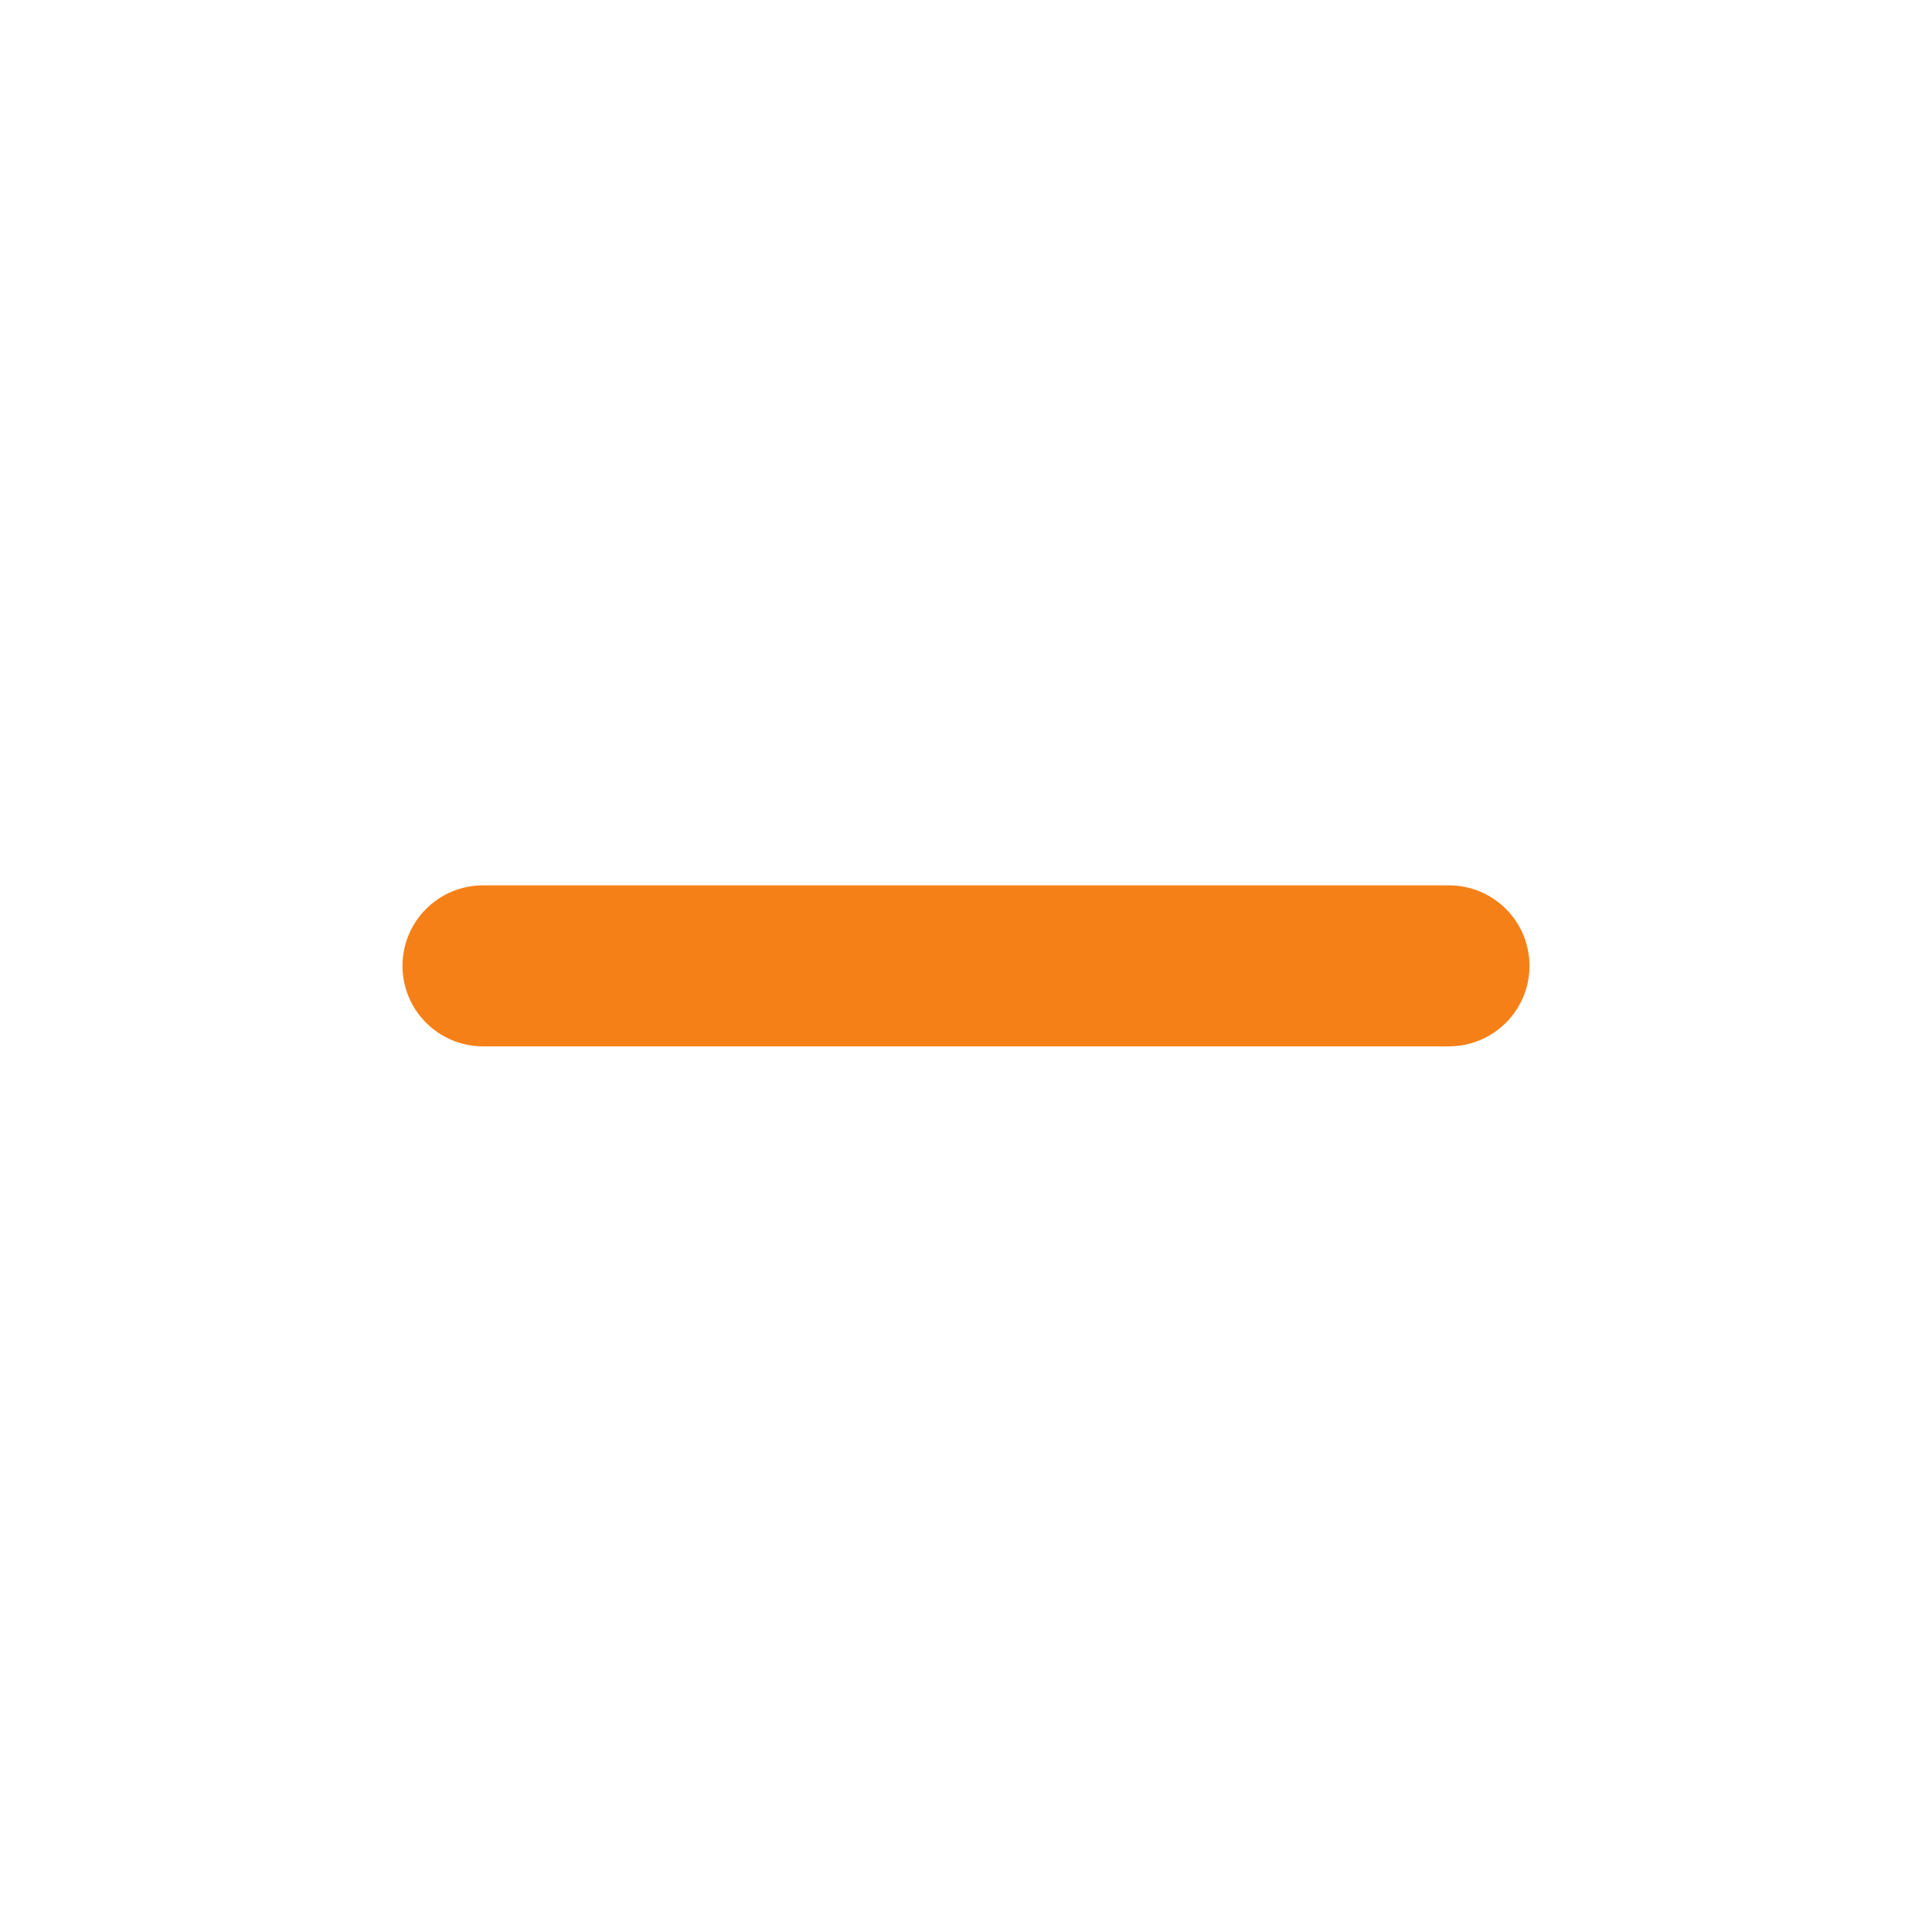
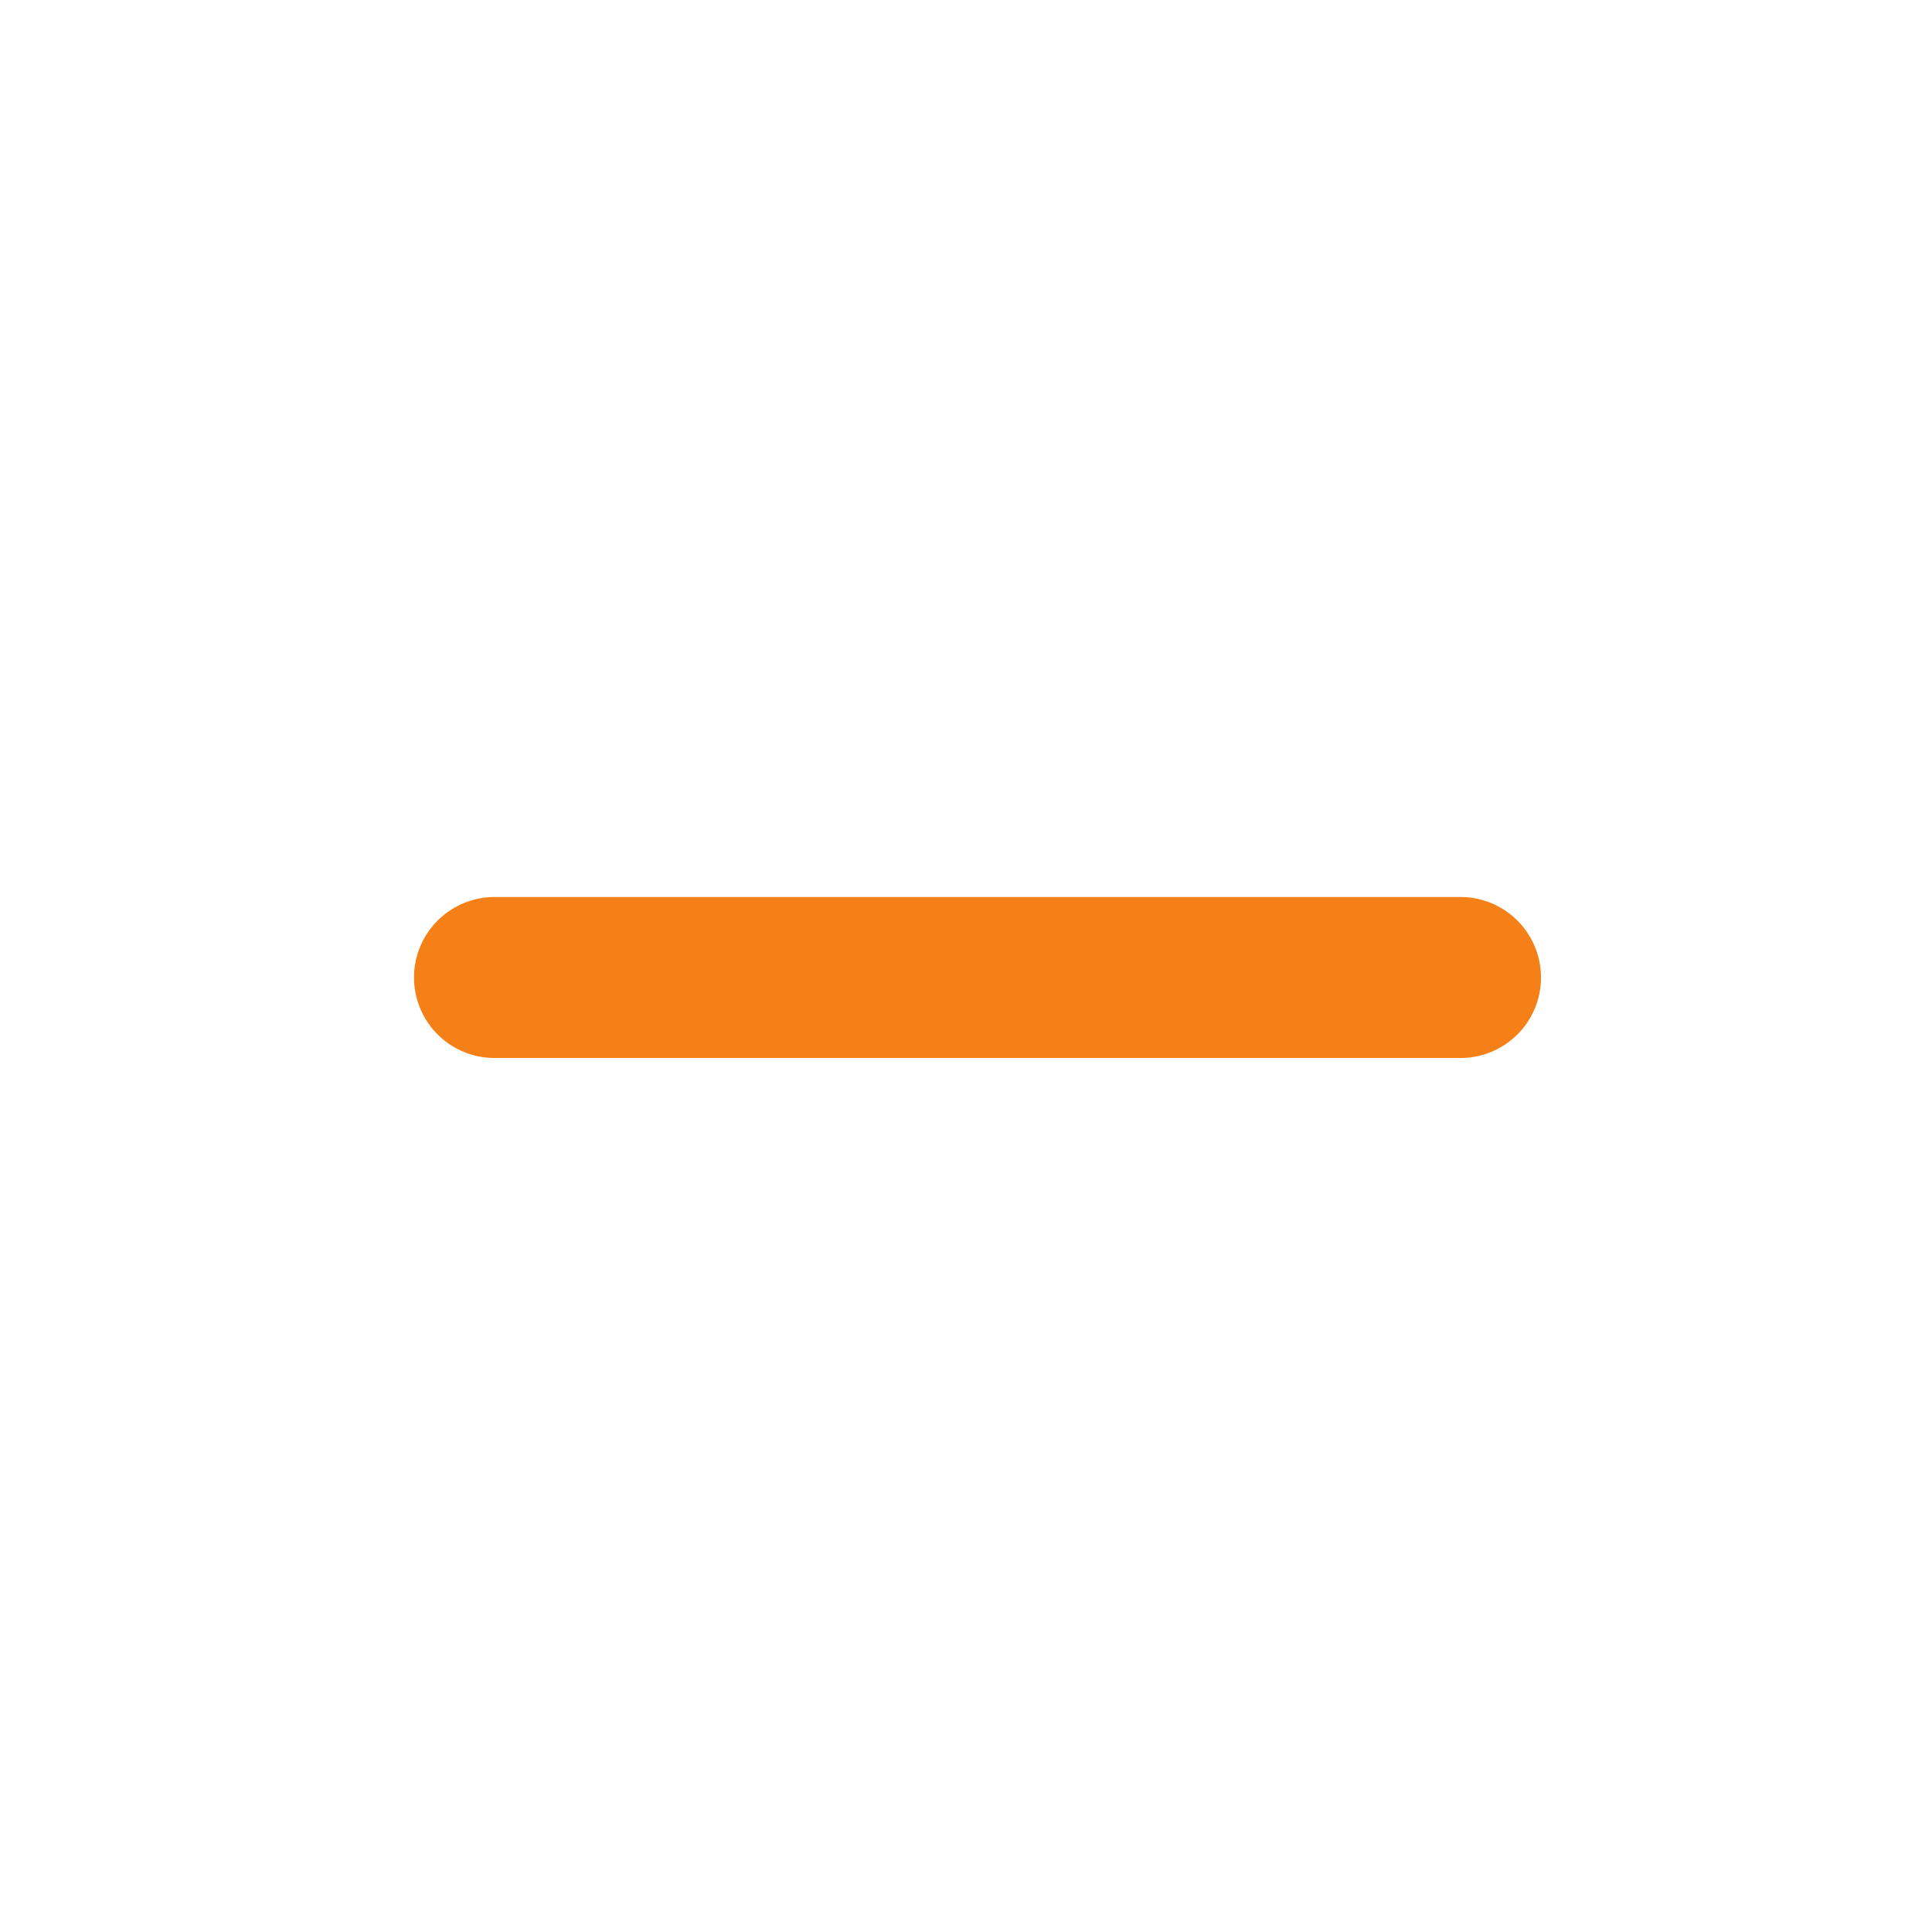
<svg xmlns="http://www.w3.org/2000/svg" width="42" height="42" viewBox="0 0 42 42" fill="none">
-   <path d="M31.5 22.747H10.5C10.036 22.747 9.591 22.562 9.263 22.234C8.934 21.906 8.75 21.461 8.75 20.997C8.75 20.532 8.934 20.087 9.263 19.759C9.591 19.431 10.036 19.247 10.5 19.247H31.5C31.964 19.247 32.409 19.431 32.737 19.759C33.066 20.087 33.25 20.532 33.25 20.997C33.25 21.461 33.066 21.906 32.737 22.234C32.409 22.562 31.964 22.747 31.5 22.747Z" fill="#F68018" />
+   <line x1="10.75" y1="21.25" x2="31.75" y2="21.25" stroke="#F68018" stroke-width="3.5" stroke-linecap="round" />
</svg>
